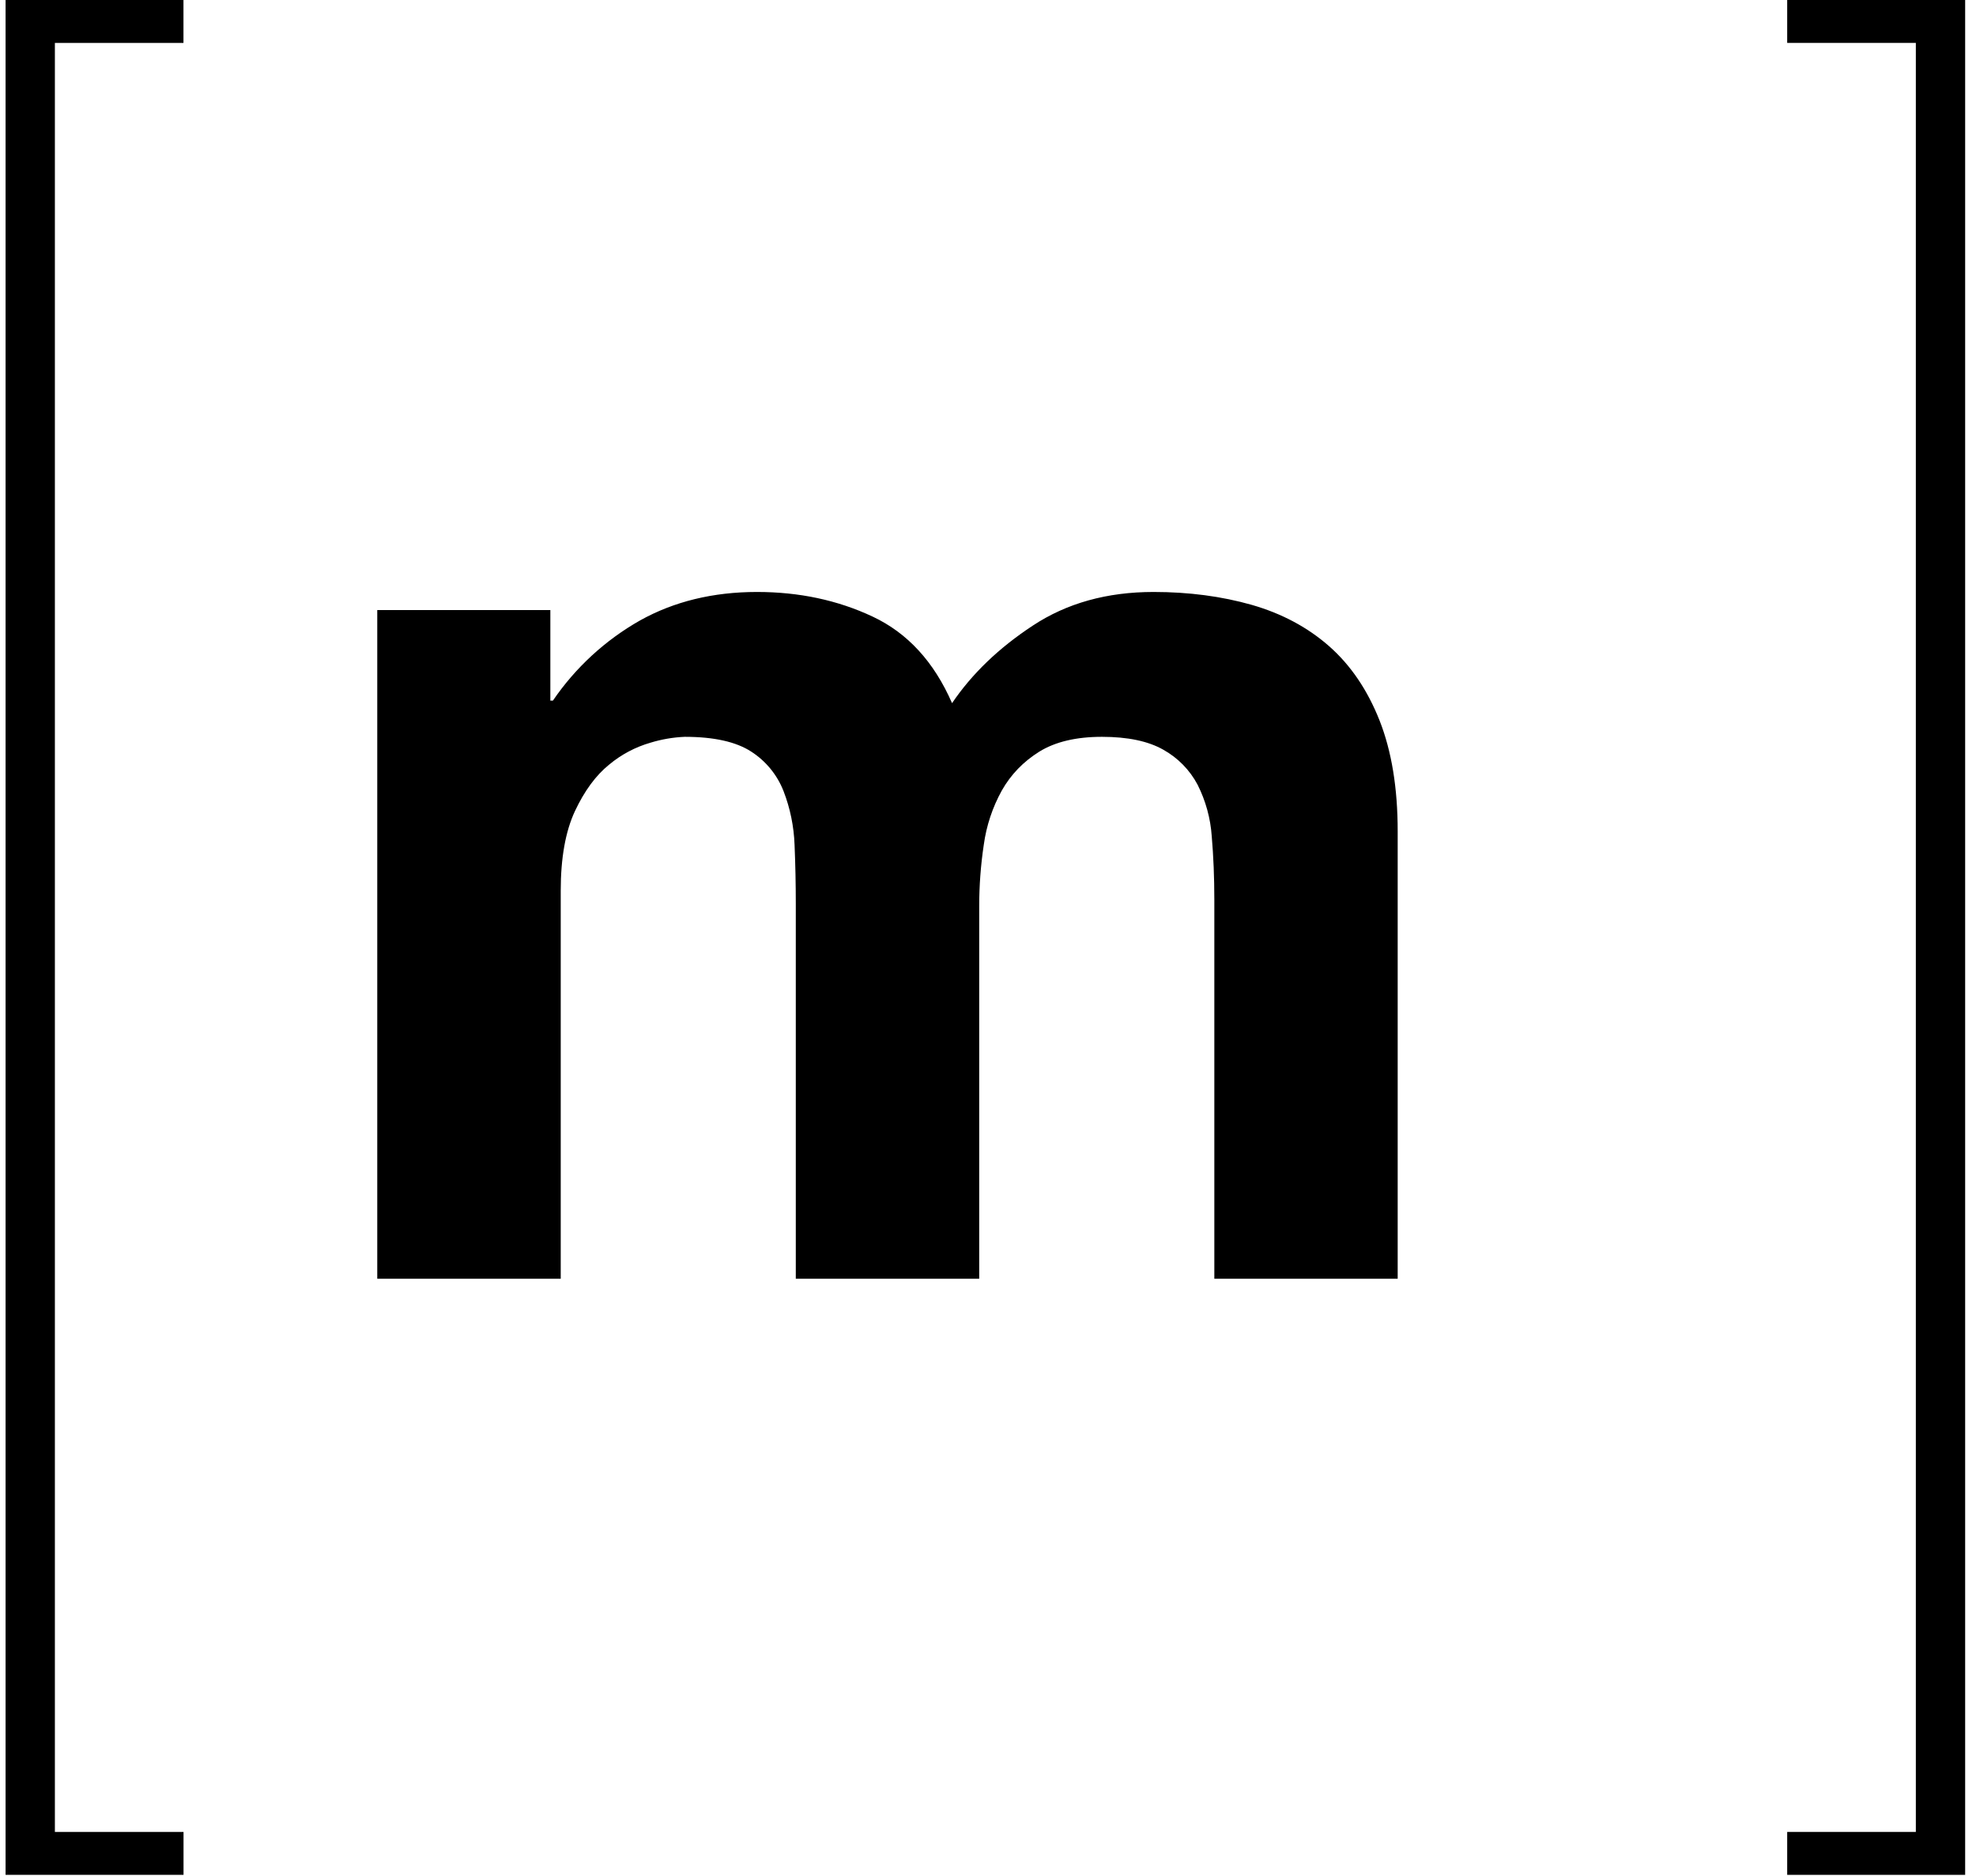
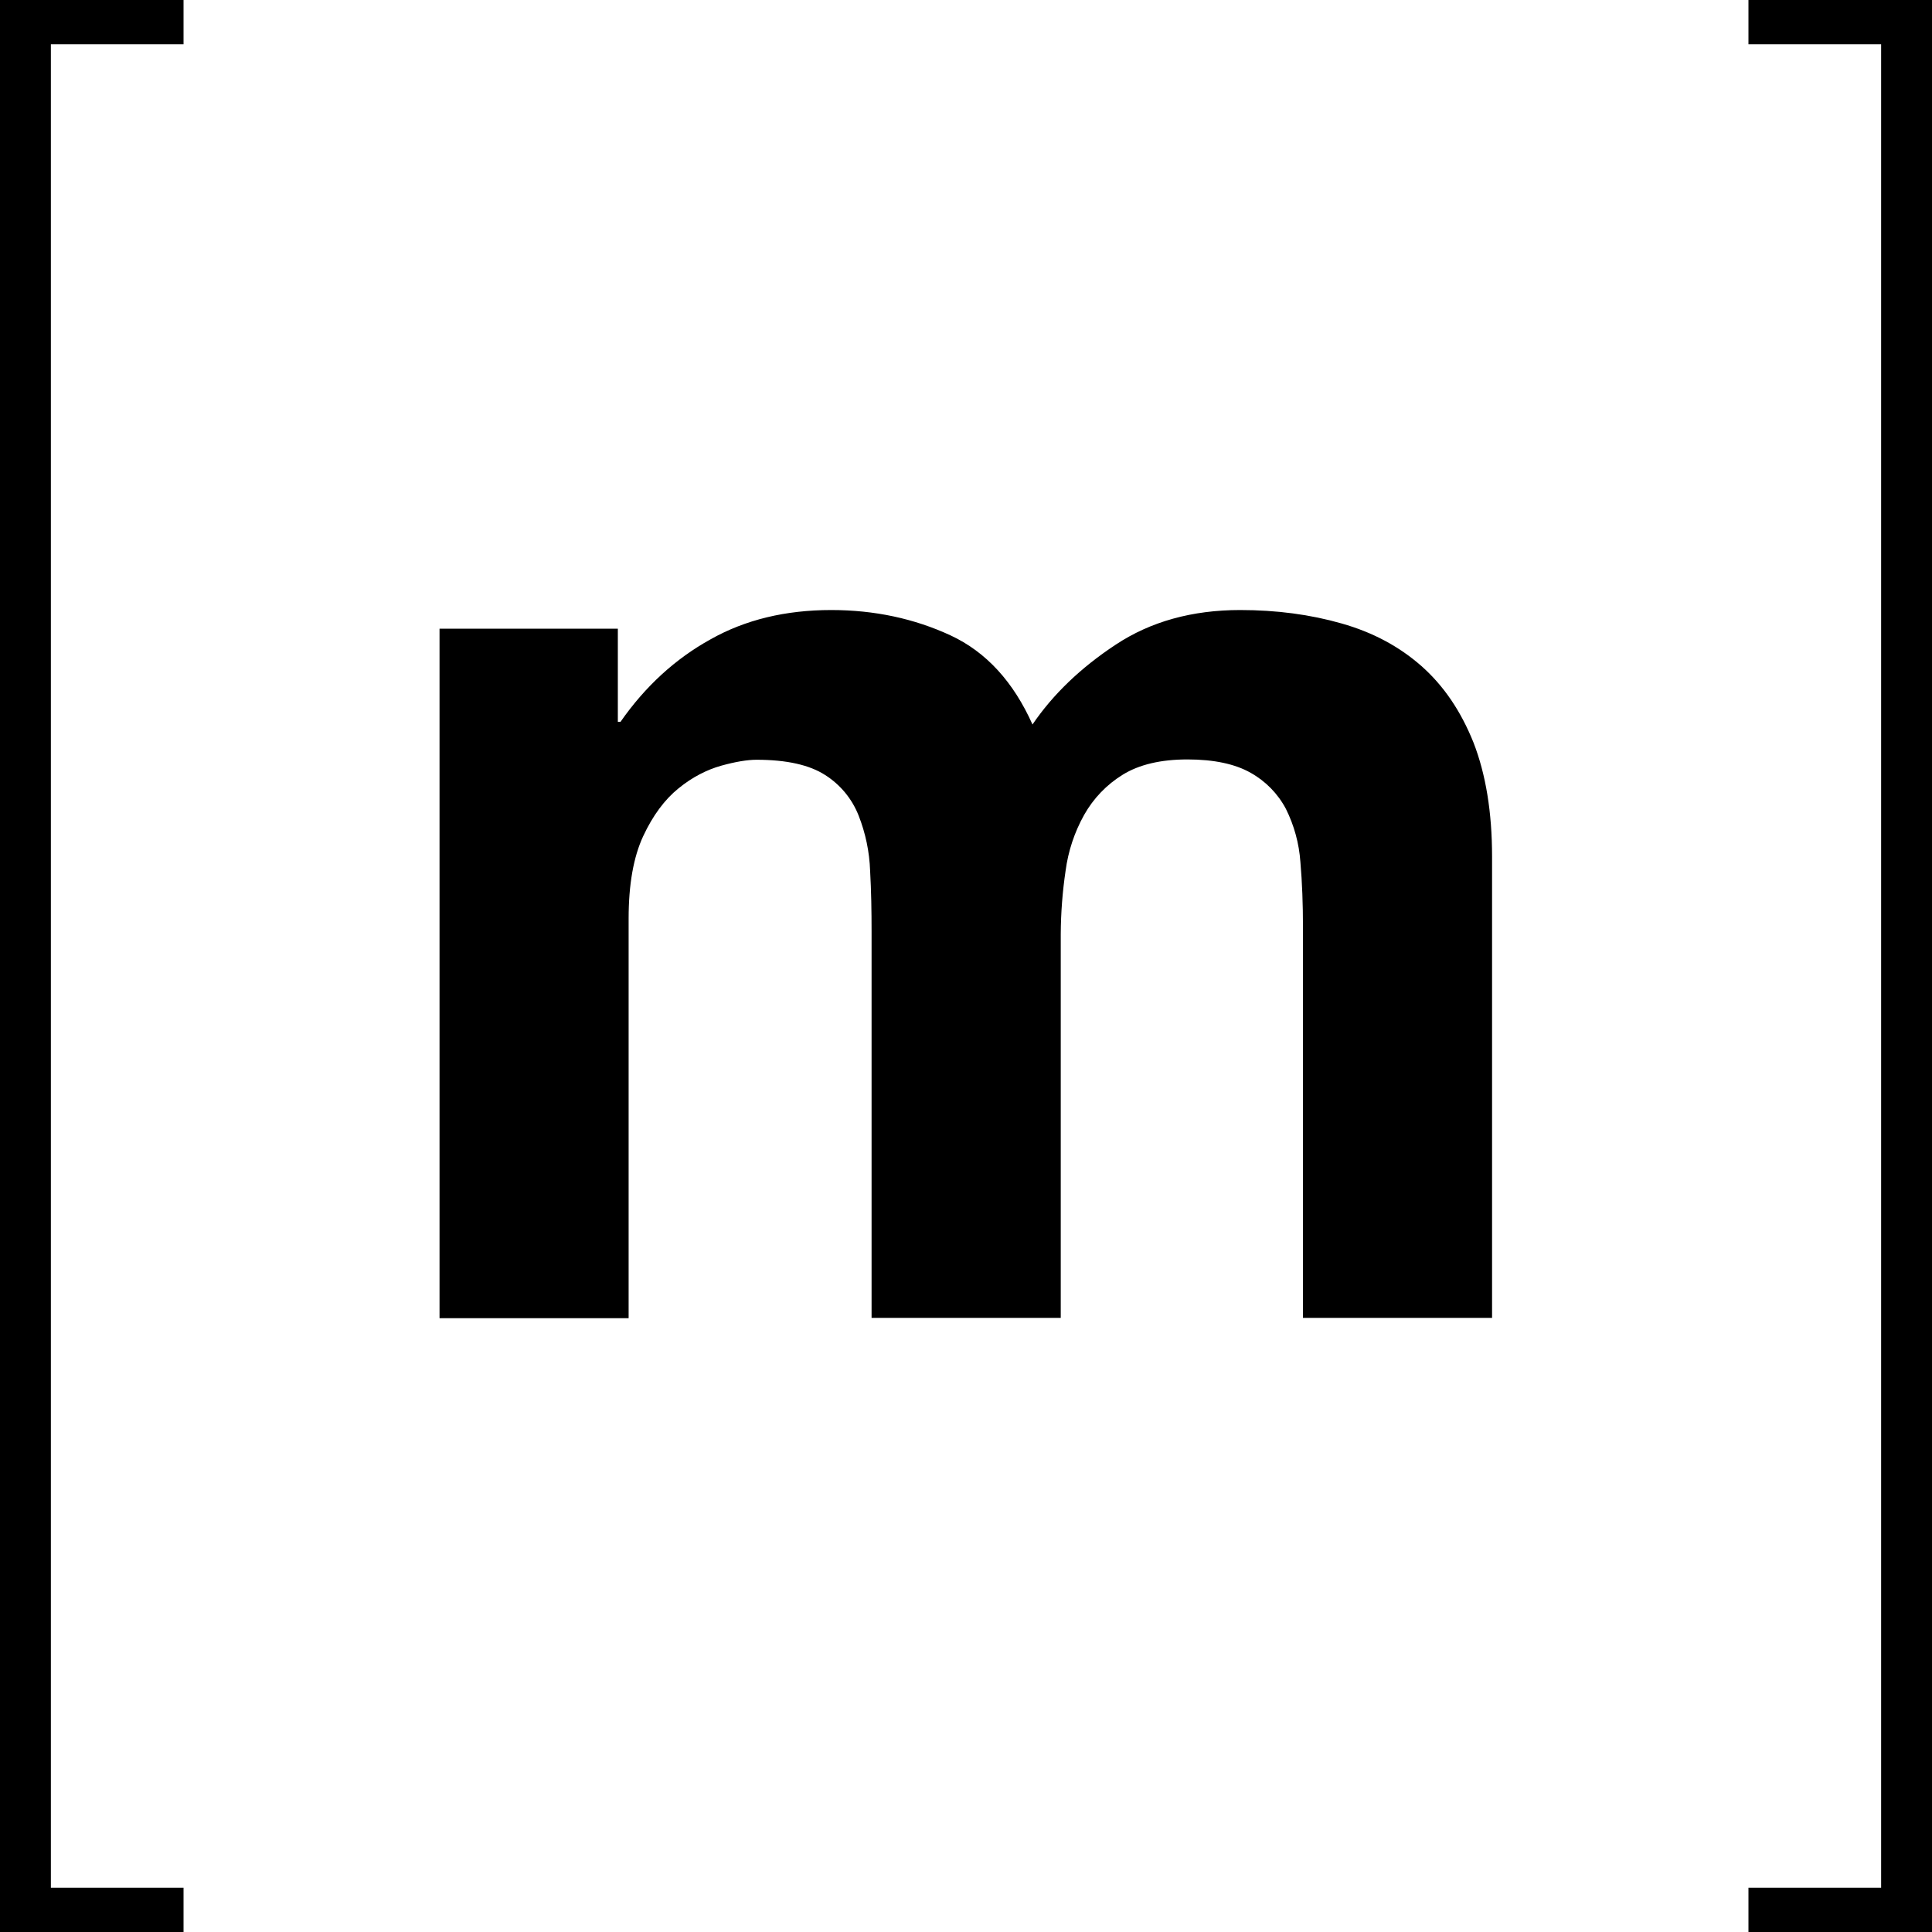
- <svg xmlns="http://www.w3.org/2000/svg" viewBox="0 0 33.7 32">
-   <path fill="currentColor" d="M.936.732V31.25H3.13v.732H.095V0h3.034v.732z M9.386 10.407v1.544h.044a4.461 4.461 0 0 1 1.487-1.368c.58-.323 1.245-.485 1.993-.485.72 0 1.377.14 1.972.42.595.279 1.047.771 1.355 1.477.338-.5.796-.941 1.377-1.323.58-.383 1.266-.574 2.06-.574.602 0 1.16.074 1.674.22.514.148.954.383 1.322.707.366.323.653.746.859 1.268.205.522.308 1.15.308 1.887v7.633H20.71v-6.464c0-.383-.015-.743-.044-1.082a2.305 2.305 0 0 0-.242-.882 1.473 1.473 0 0 0-.584-.596c-.257-.146-.606-.22-1.047-.22-.44 0-.796.085-1.068.253-.272.17-.485.39-.639.662a2.654 2.654 0 0 0-.308.927 7.074 7.074 0 0 0-.078 1.048v6.354h-3.128v-6.398c0-.338-.007-.673-.021-1.004a2.825 2.825 0 0 0-.188-.916 1.411 1.411 0 0 0-.55-.673c-.258-.168-.636-.253-1.135-.253a2.33 2.33 0 0 0-.584.1 1.94 1.94 0 0 0-.705.374c-.228.184-.422.449-.584.794-.161.346-.242.798-.242 1.357v6.619H6.434V10.407h2.952z" />
-   <path fill="currentColor" transform="translate(-41.42 0)" d="M74.094 31.25V.732H71.9V0h3.035v31.982H71.9v-.732z" />
+ <svg xmlns="http://www.w3.org/2000/svg" viewBox="0 0 24 24">
+   <path fill="currentColor" d="M.632.55v22.9H2.28V24H0V0h2.28v.55zm7.043 7.26v1.157h.033c.309-.443.683-.784 1.117-1.024.433-.245.936-.365 1.5-.365.54 0 1.033.107 1.481.314.448.208.785.582 1.02 1.108.254-.374.6-.706 1.034-.992.434-.287.95-.43 1.546-.43.453 0 .872.056 1.26.167.388.11.716.286.993.53.276.245.489.559.646.951.152.392.23.863.23 1.417v5.728h-2.349V11.52c0-.286-.01-.559-.032-.812a1.755 1.755 0 0 0-.18-.66 1.106 1.106 0 0 0-.438-.448c-.194-.11-.457-.166-.785-.166-.332 0-.6.064-.803.189a1.38 1.38 0 0 0-.48.499 1.946 1.946 0 0 0-.231.696 5.56 5.56 0 0 0-.06.785v4.768h-2.35v-4.8c0-.254-.004-.503-.018-.752a2.074 2.074 0 0 0-.143-.688 1.052 1.052 0 0 0-.415-.503c-.194-.125-.476-.19-.854-.19-.111 0-.259.024-.439.074-.18.051-.36.143-.53.282-.171.138-.319.337-.439.595-.12.259-.18.6-.18 1.02v4.966H5.46V7.81zm15.693 15.64V.55H21.72V0H24v24h-2.28v-.55z" />
</svg>
